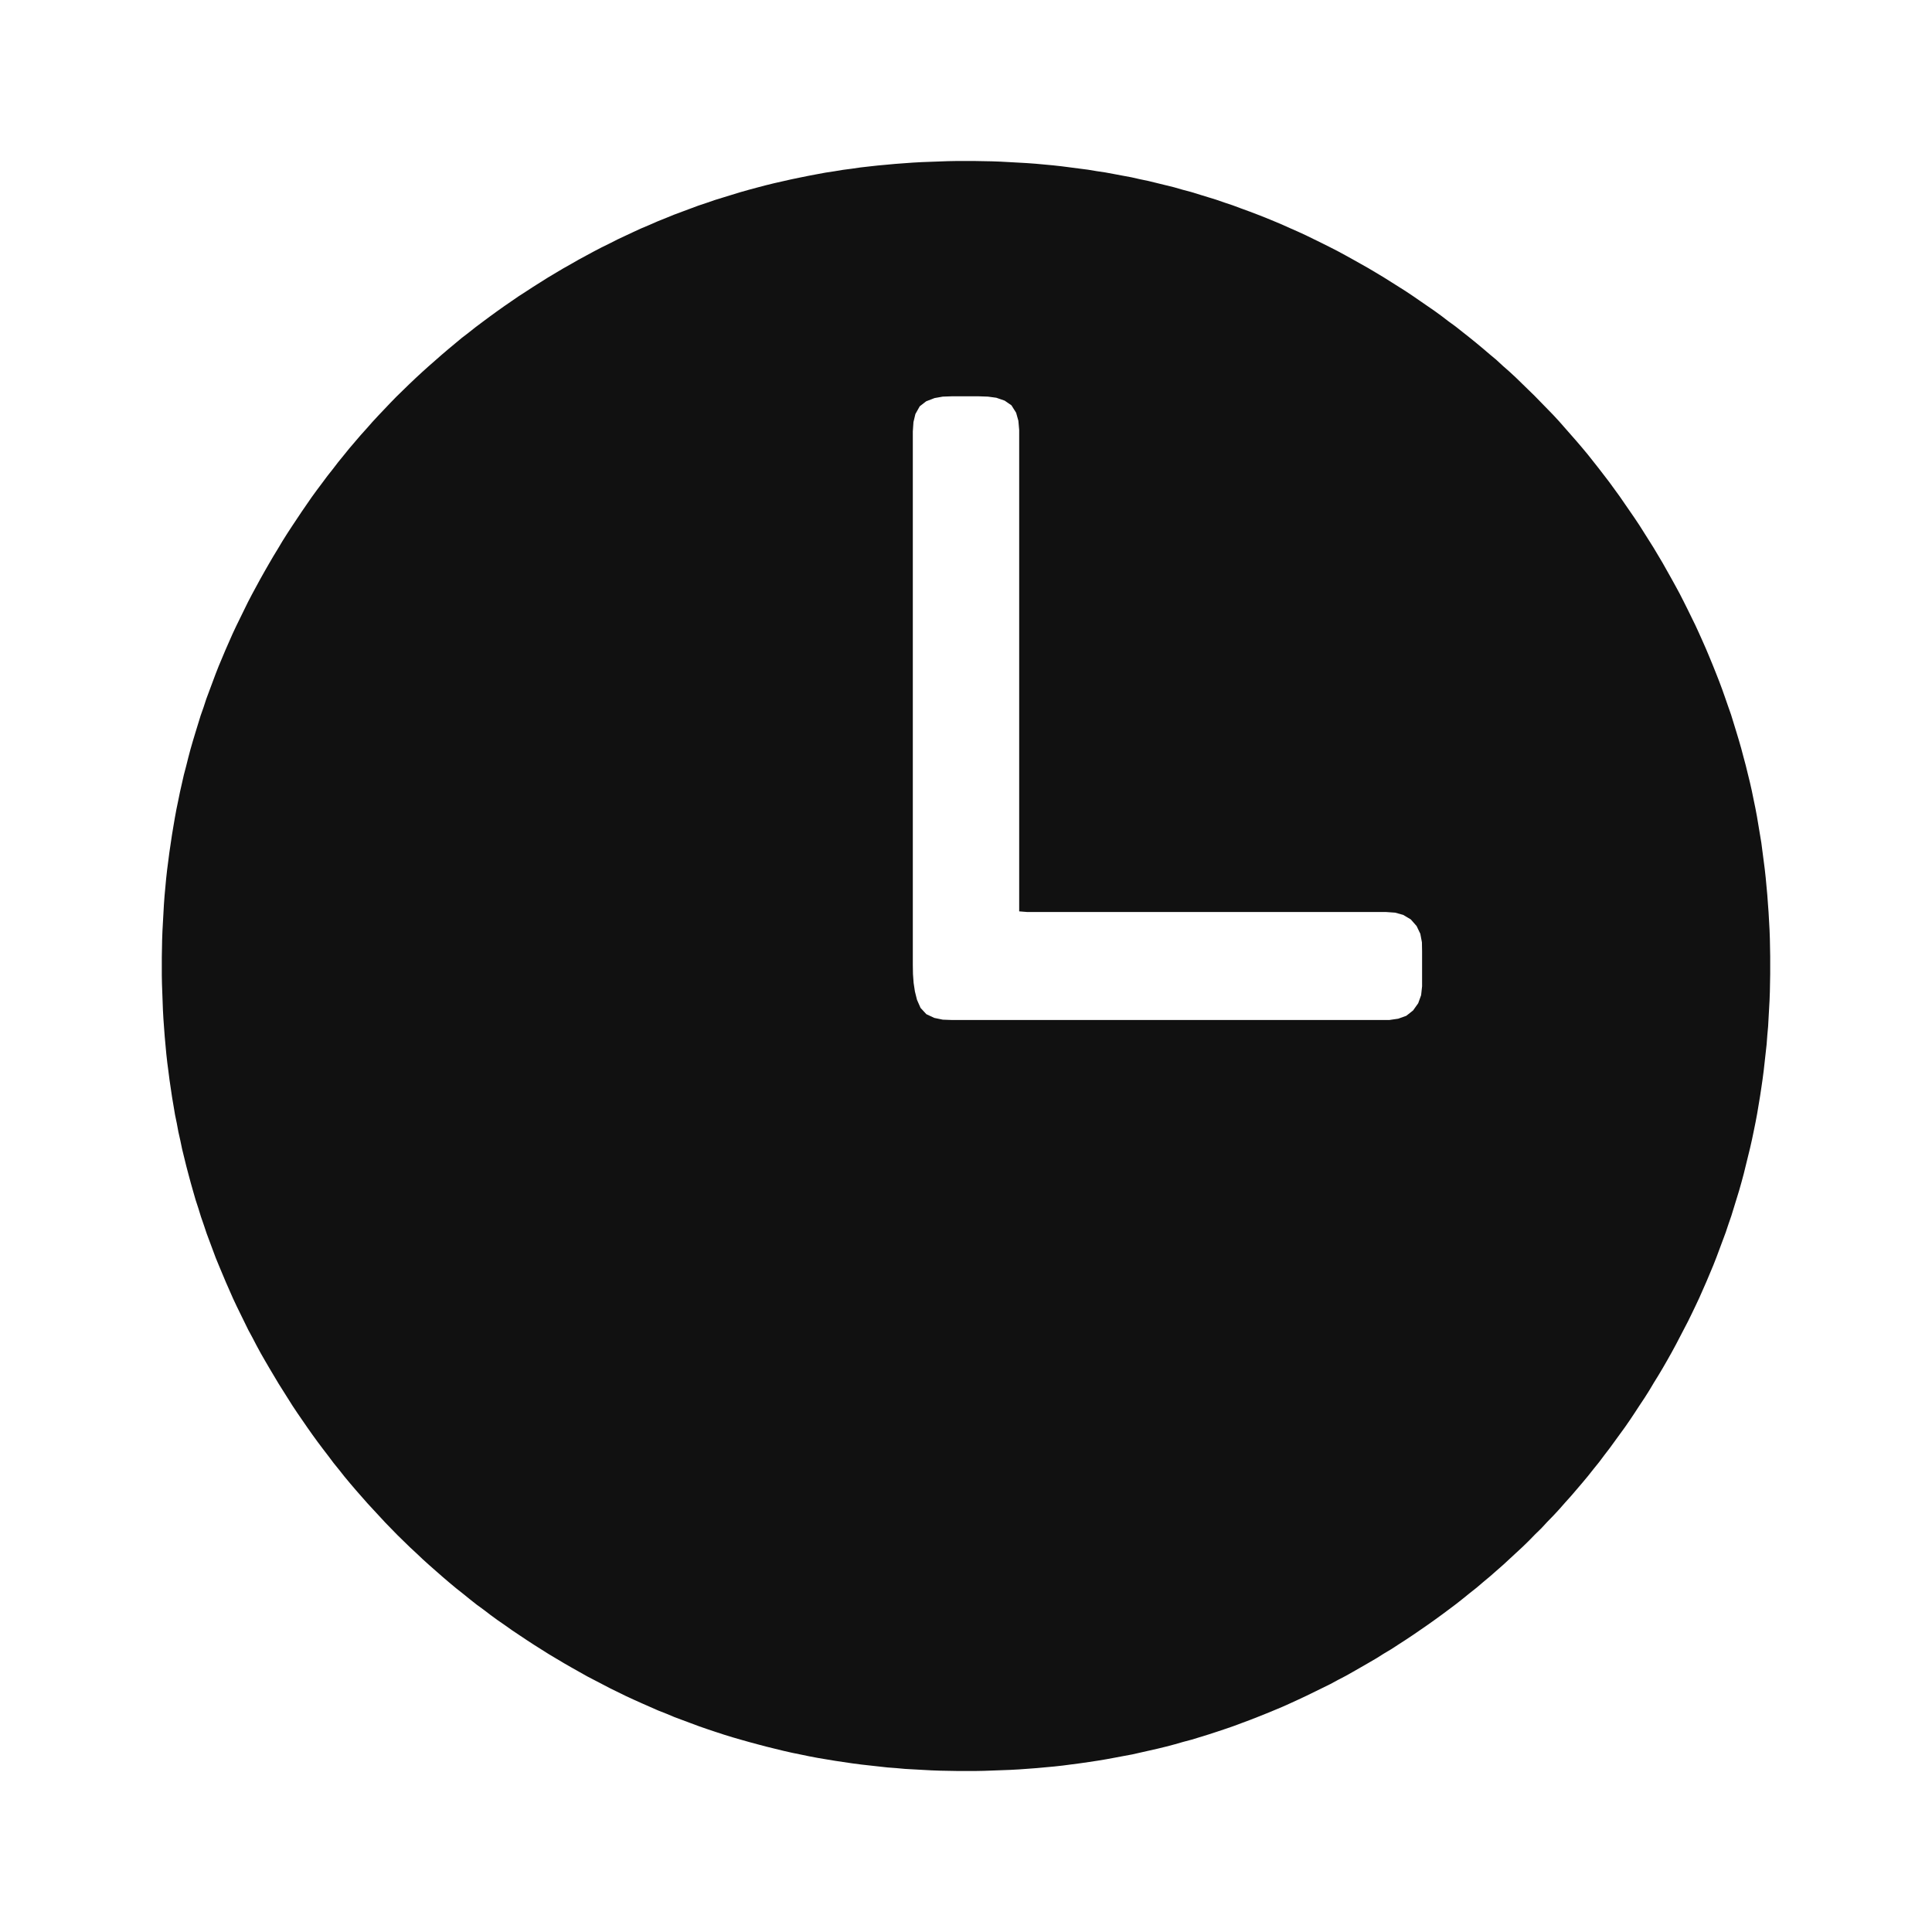
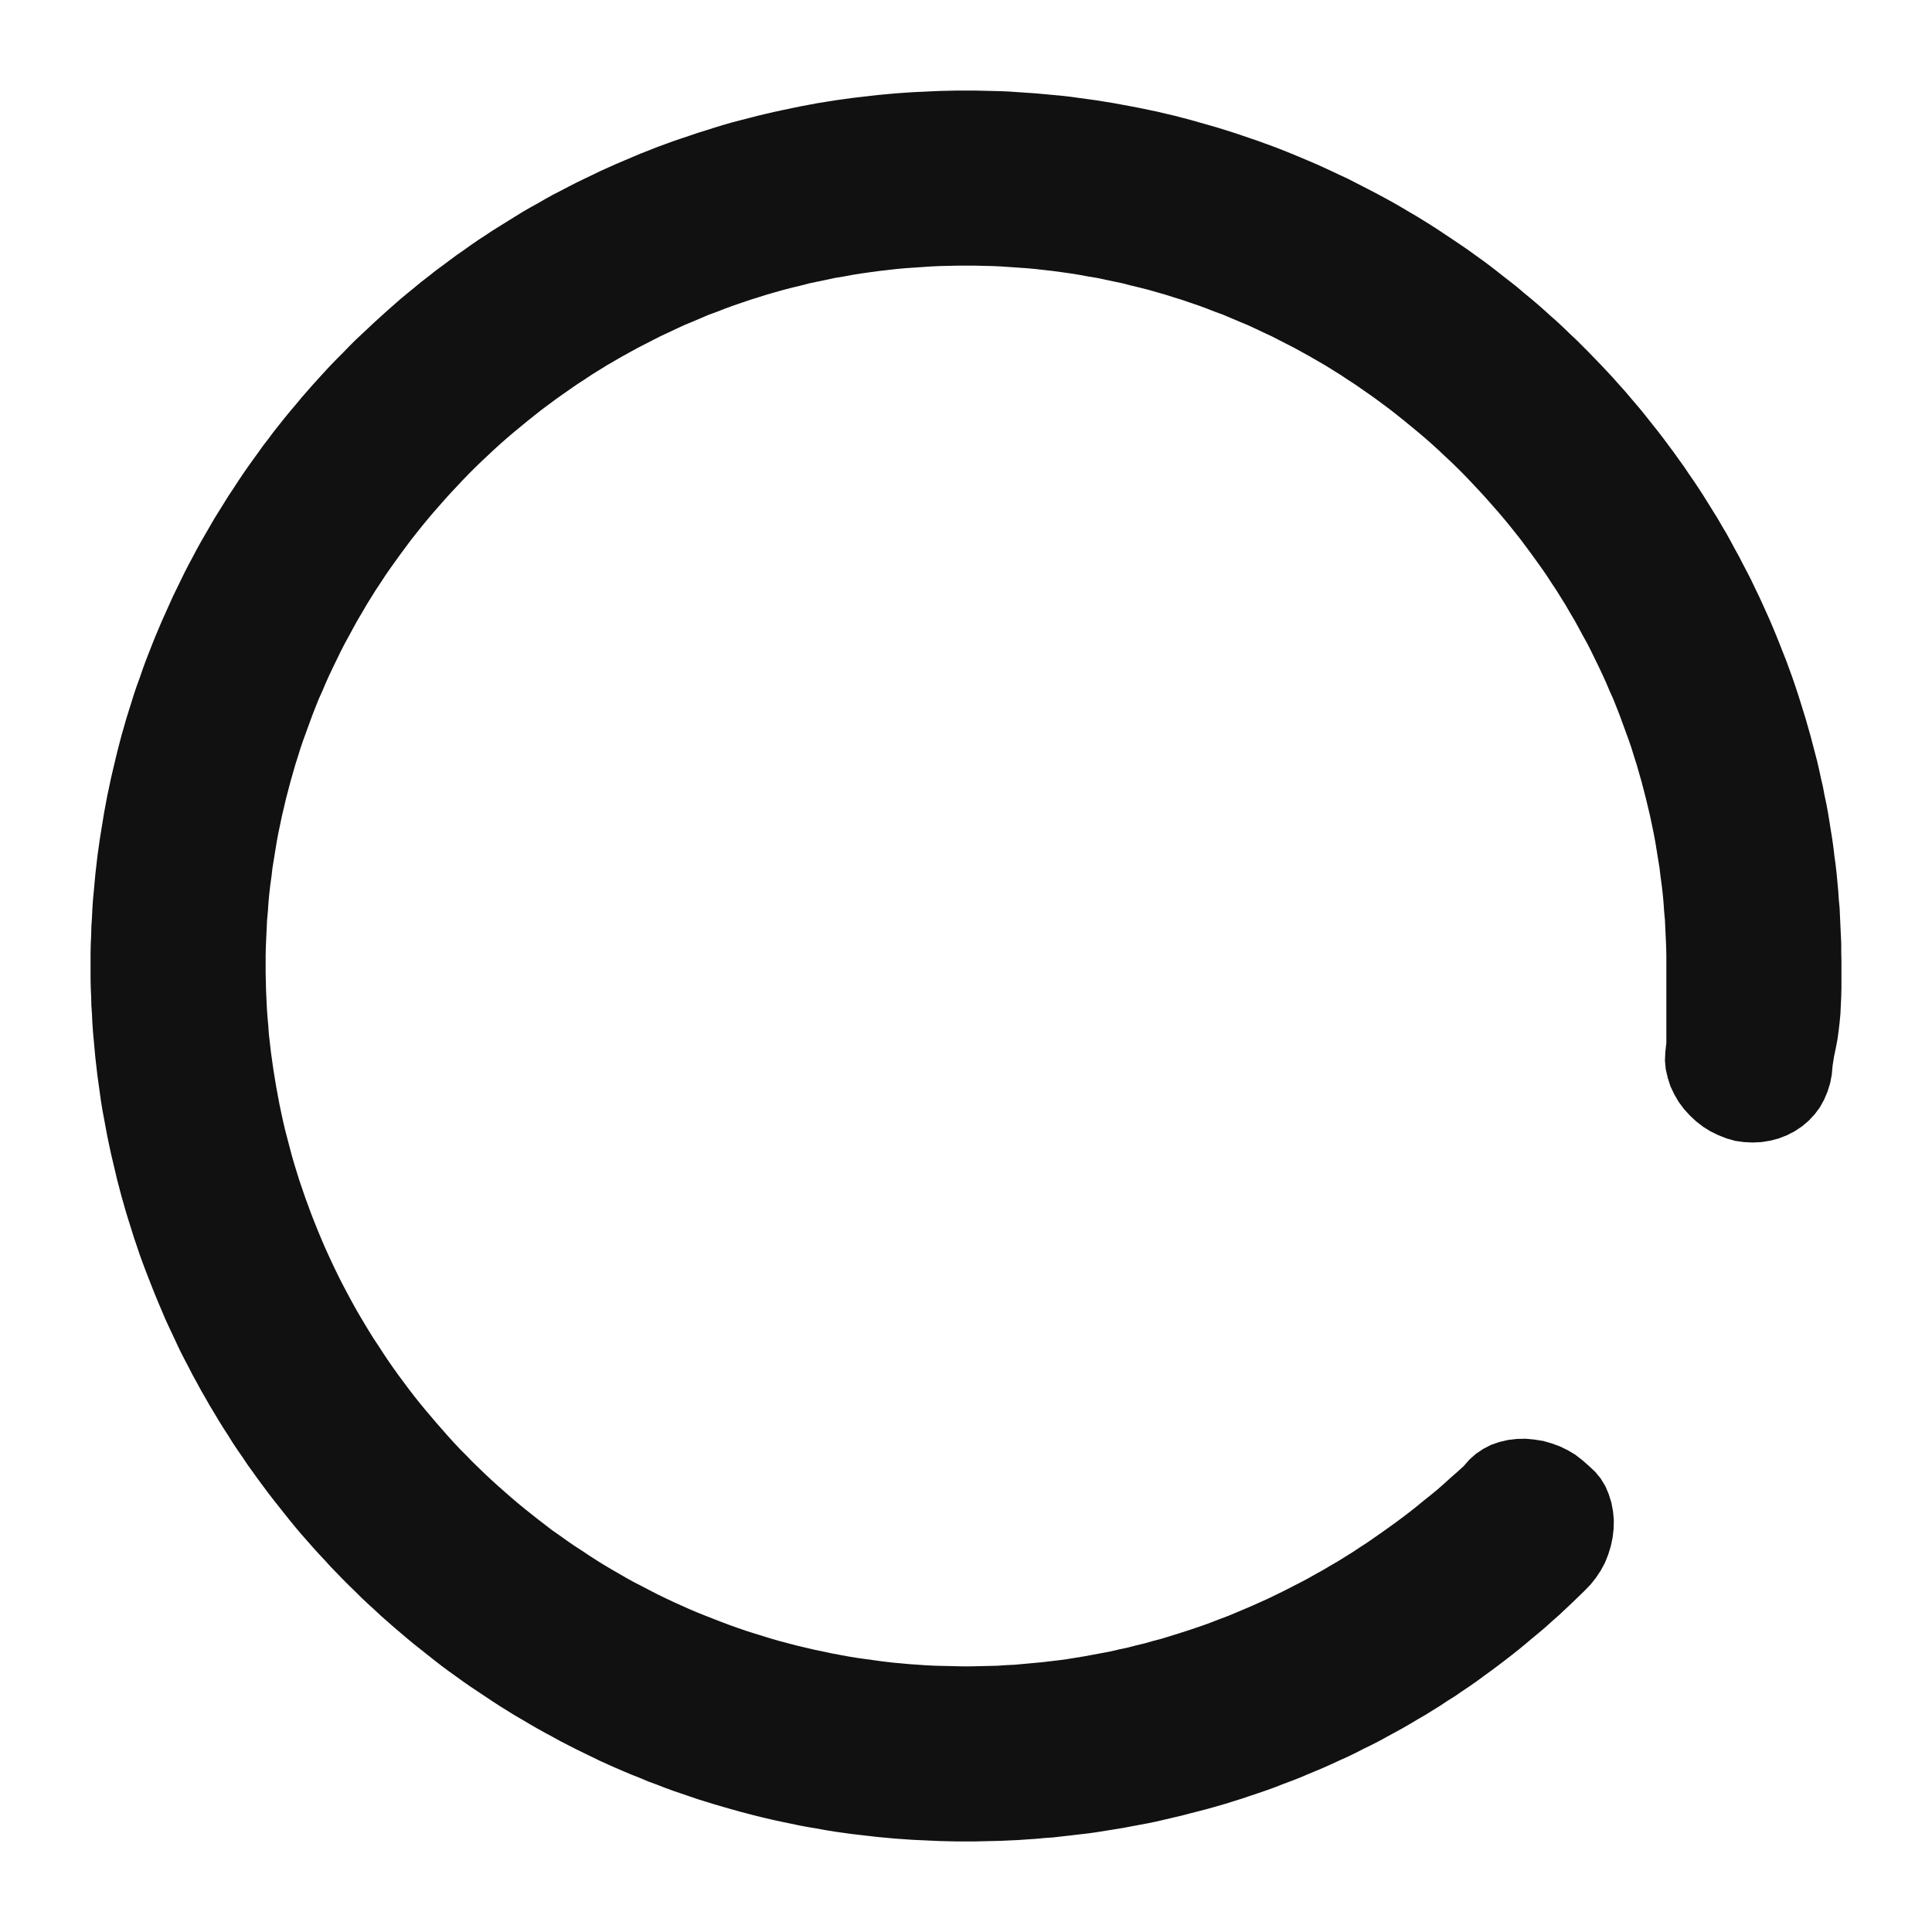
- <svg xmlns="http://www.w3.org/2000/svg" width="22.0" height="22.0" viewBox="0 0 1198.8 1198.8">
-   <path d="M1098.4 599.9L1098.4 605.4L1098.3 610.9L1098.2 616.3L1098.0 621.8L1097.7 627.2L1097.4 632.6L1097.0 638.0L1096.6 643.5L1096.1 648.9L1095.6 654.3L1095.0 659.7L1094.3 665.1L1093.6 670.5L1092.9 675.9L1092.0 681.3L1091.1 686.7L1090.2 692.1L1089.2 697.4L1088.1 702.7L1087.0 708.1L1085.8 713.4L1084.5 718.7L1083.2 724.0L1081.8 729.2L1080.4 734.5L1078.9 739.7L1077.3 745.0L1075.7 750.2L1074.1 755.4L1072.3 760.5L1070.5 765.7L1068.7 770.8L1066.8 775.9L1064.8 781.0L1062.8 786.0L1060.7 791.1L1058.6 796.1L1056.4 801.1L1054.2 806.0L1051.9 811.0L1049.5 815.9L1047.1 820.8L1044.7 825.6L1042.2 830.5L1039.6 835.3L1037.0 840.0L1034.3 844.8L1031.6 849.6L1028.8 854.3L1026.0 859.0L1023.1 863.6L1020.2 868.2L1017.3 872.8L1014.3 877.3L1011.2 881.8L1008.1 886.3L1005.0 890.8L1001.8 895.2L998.6 899.6L995.3 903.9L992.0 908.2L988.6 912.5L985.2 916.8L981.7 921.0L978.2 925.1L974.6 929.2L971.0 933.3L967.4 937.4L963.7 941.4L959.9 945.3L956.1 949.2L952.3 953.1L948.4 956.9L944.5 960.7L940.6 964.5L936.6 968.2L932.5 971.8L928.5 975.5L924.3 979.0L920.2 982.5L916.0 986.0L911.8 989.4L907.5 992.8L903.2 996.2L898.8 999.4L894.5 1002.7L890.1 1005.9L885.6 1009.0L881.1 1012.1L876.6 1015.2L872.1 1018.2L867.5 1021.1L862.9 1024.0L858.3 1026.9L853.6 1029.7L848.9 1032.5L844.1 1035.2L839.3 1037.9L834.6 1040.5L829.8 1043.1L824.9 1045.6L820.1 1048.0L815.2 1050.4L810.3 1052.8L805.3 1055.1L800.3 1057.3L795.4 1059.5L790.4 1061.6L785.3 1063.7L780.2 1065.7L775.2 1067.6L770.0 1069.5L764.9 1071.4L759.8 1073.1L754.6 1074.9L749.4 1076.5L744.2 1078.1L739.0 1079.7L733.7 1081.1L728.5 1082.6L723.2 1083.9L717.9 1085.2L712.6 1086.5L707.3 1087.6L702.0 1088.8L696.6 1089.8L691.3 1090.8L685.9 1091.8L680.5 1092.6L675.1 1093.5L669.7 1094.2L664.3 1094.9L658.9 1095.6L653.5 1096.2L648.1 1096.7L642.7 1097.2L637.2 1097.6L631.8 1097.9L626.4 1098.2L620.9 1098.5L615.5 1098.7L610.1 1098.8L604.6 1098.9L599.1 1098.9L593.6 1098.9L588.1 1098.8L582.7 1098.6L577.2 1098.4L571.8 1098.2L566.4 1097.9L560.9 1097.5L555.5 1097.1L550.1 1096.6L544.6 1096.1L539.2 1095.5L533.9 1094.9L528.4 1094.1L523.0 1093.4L517.6 1092.5L512.3 1091.7L506.9 1090.7L501.6 1089.7L496.2 1088.6L490.9 1087.5L485.6 1086.3L480.3 1085.1L475.0 1083.8L469.7 1082.4L464.5 1081.0L459.2 1079.5L454.0 1077.9L448.8 1076.3L443.6 1074.7L438.4 1072.9L433.3 1071.2L428.2 1069.3L423.1 1067.4L418.0 1065.5L412.9 1063.4L407.9 1061.4L402.9 1059.2L397.9 1057.1L392.9 1054.8L388.0 1052.5L383.1 1050.2L378.2 1047.7L373.3 1045.3L368.5 1042.8L363.7 1040.2L358.9 1037.6L354.2 1034.9L349.4 1032.2L344.7 1029.4L340.0 1026.6L335.4 1023.7L330.8 1020.8L326.2 1017.8L321.7 1014.9L317.2 1011.8L312.7 1008.7L308.2 1005.5L303.8 1002.3L299.5 999.1L295.1 995.8L290.8 992.4L286.5 989.1L282.3 985.6L278.1 982.1L274.0 978.6L269.9 975.0L265.8 971.4L261.8 967.8L257.8 964.1L253.8 960.3L249.9 956.5L246.0 952.7L242.2 948.8L238.5 944.9L234.7 940.9L231.0 936.9L227.4 932.8L223.8 928.8L220.2 924.6L216.7 920.5L213.3 916.3L209.8 912.0L206.5 907.7L203.1 903.4L199.9 899.1L196.6 894.7L193.4 890.3L190.3 885.8L187.2 881.3L184.2 876.8L181.2 872.3L178.2 867.7L175.3 863.1L172.5 858.4L169.7 853.8L166.9 849.0L164.2 844.3L161.5 839.5L158.9 834.7L156.3 829.9L153.8 825.1L151.4 820.2L149.0 815.3L146.6 810.4L144.3 805.5L142.1 800.5L139.9 795.5L137.8 790.5L135.7 785.5L133.7 780.4L131.8 775.3L129.9 770.2L128.0 765.1L126.3 759.9L124.5 754.8L122.9 749.6L121.3 744.4L119.7 739.1L118.2 733.9L116.8 728.6L115.5 723.4L114.1 718.1L112.9 712.8L111.7 707.5L110.6 702.1L109.5 696.8L108.5 691.4L107.6 686.1L106.7 680.7L105.9 675.3L105.1 669.9L104.4 664.5L103.7 659.1L103.1 653.7L102.6 648.3L102.1 642.9L101.7 637.4L101.4 632.0L101.1 626.6L100.8 621.1L100.6 615.7L100.5 610.2L100.4 604.8L100.4 599.3L100.4 593.8L100.5 588.3L100.7 582.9L100.9 577.4L101.1 572.0L101.4 566.6L101.8 561.1L102.2 555.7L102.7 550.2L103.2 544.8L103.8 539.4L104.5 534.1L105.2 528.6L106.0 523.2L106.8 517.8L107.7 512.5L108.6 507.1L109.7 501.8L110.7 496.4L111.9 491.1L113.0 485.8L114.3 480.5L115.6 475.2L117.0 469.9L118.4 464.7L119.9 459.4L121.4 454.2L123.1 449.0L124.7 443.8L126.5 438.6L128.2 433.5L130.1 428.4L132.0 423.3L133.9 418.2L136.0 413.1L138.1 408.1L140.2 403.1L142.4 398.1L144.6 393.1L146.9 388.2L149.3 383.3L151.7 378.4L154.1 373.5L156.7 368.7L159.2 363.9L161.8 359.1L164.5 354.4L167.3 349.6L170.1 344.9L172.9 340.2L175.8 335.6L178.7 331.0L181.6 326.4L184.6 321.9L187.7 317.4L190.8 312.9L193.9 308.5L197.1 304.1L200.4 299.7L203.7 295.4L207.0 291.0L210.4 286.8L213.8 282.5L217.3 278.3L220.8 274.2L224.4 270.1L228.0 266.0L231.7 262.0L235.4 258.0L239.1 254.0L242.9 250.1L246.7 246.2L250.6 242.4L254.5 238.6L258.5 234.9L262.4 231.2L266.5 227.5L270.6 223.9L274.7 220.3L278.8 216.8L283.0 213.3L287.3 209.9L291.5 206.5L295.8 203.1L300.2 199.9L304.5 196.6L308.9 193.4L313.4 190.3L317.9 187.1L322.4 184.1L326.9 181.1L331.5 178.1L336.1 175.2L340.7 172.3L345.4 169.5L350.1 166.7L354.8 164.0L359.6 161.3L364.4 158.6L369.2 156.1L374.0 153.6L378.8 151.1L383.7 148.7L388.6 146.3L393.6 144.0L398.5 141.8L403.5 139.6L408.5 137.4L413.6 135.4L418.6 133.3L423.7 131.4L428.8 129.5L433.9 127.6L439.1 125.8L444.2 124.1L449.4 122.4L454.6 120.8L459.8 119.3L465.1 117.8L470.3 116.4L475.6 115.0L480.9 113.7L486.2 112.4L491.5 111.2L496.9 110.1L502.2 109.0L507.5 108.0L512.9 107.1L518.3 106.2L523.7 105.4L529.1 104.6L534.5 103.9L539.9 103.3L545.3 102.7L550.7 102.1L556.1 101.7L561.6 101.2L567.0 100.9L572.4 100.6L577.9 100.3L583.3 100.1L588.7 100.0L594.2 99.9L599.7 99.9L605.2 99.9L610.7 100.0L616.1 100.2L621.6 100.4L627.0 100.6L632.4 100.9L637.9 101.3L643.3 101.7L648.7 102.2L654.2 102.7L659.6 103.3L664.9 104.0L670.3 104.7L675.8 105.5L681.1 106.3L686.5 107.2L691.9 108.2L697.2 109.2L702.6 110.2L707.9 111.4L713.2 112.6L718.5 113.8L723.8 115.1L729.1 116.5L734.3 118.0L739.6 119.4L744.8 121.0L750.0 122.6L755.2 124.3L760.3 126.0L765.5 127.8L770.6 129.7L775.7 131.6L780.8 133.6L785.8 135.6L790.9 137.7L795.9 139.8L800.8 142.0L805.8 144.3L810.7 146.6L815.6 149.0L820.5 151.4L825.4 153.8L830.2 156.4L835.0 158.9L839.8 161.6L844.5 164.3L849.2 167.0L854.0 169.8L858.6 172.7L863.3 175.5L867.9 178.5L872.4 181.4L876.9 184.4L881.4 187.5L885.9 190.6L890.4 193.8L894.8 197.0L899.1 200.2L903.5 203.5L907.8 206.9L912.0 210.3L916.3 213.7L920.4 217.2L924.6 220.7L928.7 224.3L932.8 227.9L936.8 231.6L940.8 235.3L944.8 239.0L948.7 242.8L952.5 246.7L956.4 250.5L960.1 254.5L963.9 258.4L967.6 262.4L971.2 266.5L974.8 270.5L978.4 274.7L981.9 278.8L985.4 283.0L988.8 287.3L992.2 291.5L995.5 295.9L998.8 300.2L1002.0 304.6L1005.2 309.0L1008.4 313.4L1011.5 317.9L1014.5 322.4L1017.5 327.0L1020.5 331.5L1023.4 336.1L1026.2 340.8L1029.1 345.5L1031.9 350.2L1034.6 354.9L1037.3 359.7L1039.9 364.5L1042.4 369.3L1044.9 374.1L1047.4 378.9L1049.8 383.8L1052.2 388.8L1054.5 393.7L1056.7 398.7L1058.9 403.7L1061.0 408.7L1063.1 413.7L1065.1 418.8L1067.0 423.9L1068.9 429.0L1070.8 434.1L1072.5 439.2L1074.3 444.4L1075.9 449.6L1077.5 454.8L1079.1 460.0L1080.6 465.3L1082.0 470.5L1083.3 475.8L1084.6 481.1L1085.9 486.4L1087.1 491.7L1088.2 497.0L1089.3 502.4L1090.3 507.7L1091.2 513.1L1092.1 518.5L1092.9 523.8L1093.7 529.3L1094.4 534.7L1095.0 540.1L1095.6 545.5L1096.2 550.9L1096.6 556.3L1097.1 561.8L1097.4 567.2L1097.7 572.6L1098.0 578.0L1098.2 583.5L1098.3 588.9L1098.4 594.4L1098.4 599.9ZM566.4 599.9L566.4 605.3L566.4 610.8L566.4 616.2L566.4 621.6L566.4 627.0L566.4 632.5L566.4 637.9L566.4 643.3L566.4 648.8L566.4 654.2L566.4 659.6L566.4 665.0L566.4 670.5L566.4 675.9L566.4 681.3L566.4 686.8L566.4 692.2L566.4 697.6L566.4 703.0L566.4 708.5L566.4 713.9L566.4 719.3L566.4 724.8L566.4 730.2L566.4 735.6L566.4 741.0L566.4 746.5L566.4 751.9L566.4 757.3L566.4 762.8L566.4 768.2L566.4 773.6L566.4 779.1L566.4 784.5L566.4 789.9L566.4 795.3L566.4 800.8L566.4 806.2L566.4 811.6L566.4 817.1L566.4 822.5L566.4 827.9L566.4 833.3L566.4 838.8L566.4 844.2L566.4 849.6L566.4 855.1L566.4 860.5L566.4 865.9L566.4 871.3L566.4 876.8L566.4 882.2L566.4 887.6L566.4 893.1L566.4 898.5L566.4 903.9L566.4 909.3L566.4 914.8L566.4 920.2L566.4 925.6L566.4 931.1L566.8 936.9L568.0 941.9L570.7 946.7L574.7 949.8L579.9 951.8L585.0 952.7L590.8 952.9L596.3 952.9L601.7 952.9L607.1 952.9L613.0 952.7L618.2 952.0L623.4 950.2L627.6 947.3L630.5 942.7L631.9 937.7L632.4 932.0L632.4 926.5L632.4 921.0L632.4 915.6L632.4 910.2L632.4 904.7L632.4 899.3L632.4 893.9L632.4 888.5L632.4 883.0L632.4 877.6L632.4 872.2L632.4 866.7L632.4 861.3L632.4 855.9L632.4 850.5L632.4 845.0L632.4 839.6L632.4 834.2L632.4 828.7L632.4 823.3L632.4 817.9L632.4 812.5L632.4 807.0L632.4 801.6L632.4 796.2L632.4 790.7L632.4 785.3L632.4 779.9L632.4 774.5L632.4 769.0L632.4 763.6L632.4 758.2L632.4 752.7L632.4 747.3L632.4 741.9L632.4 736.5L632.4 731.0L632.4 725.6L632.4 720.2L632.4 714.7L632.4 709.3L632.4 703.9L632.4 698.5L632.4 693.0L632.4 687.6L632.4 682.2L632.4 676.7L632.4 671.3L632.4 665.9L632.4 660.5L632.4 655.0L632.4 649.6L632.4 644.2L632.4 638.7L632.4 633.3L637.4 632.9L642.9 632.9L648.3 632.9L653.7 632.9L659.1 632.9L664.6 632.9L670.0 632.9L675.4 632.9L680.9 632.9L686.3 632.9L691.7 632.9L697.1 632.9L702.6 632.9L708.0 632.9L713.4 632.9L718.9 632.9L724.3 632.9L729.7 632.9L735.1 632.9L740.6 632.9L746.0 632.9L751.4 632.9L756.9 632.9L762.3 632.9L767.7 632.9L773.1 632.9L778.6 632.9L784.0 632.9L789.4 632.9L794.9 632.9L800.3 632.9L805.7 632.9L811.1 632.9L816.6 632.9L822.0 632.9L827.4 632.9L832.9 632.9L838.3 632.9L843.7 632.9L849.1 632.9L854.6 632.9L860.0 632.9L865.7 632.5L870.7 631.1L875.4 628.3L879.0 624.2L881.3 619.4L882.3 614.1L882.4 608.5L882.4 603.1L882.4 597.7L882.4 592.2L882.4 586.8L881.8 581.3L880.0 576.3L876.8 571.8L872.6 568.5L867.6 566.7L862.1 565.9L856.5 565.9L851.1 565.9L845.7 565.9L840.3 565.9L834.8 565.9L829.4 565.9L824.0 565.9L818.5 565.9L813.1 565.9L807.7 565.9L802.3 565.9L796.8 565.9L791.4 565.9L786.0 565.9L780.5 565.9L775.1 565.9L769.7 565.9L764.3 565.9L758.8 565.9L753.4 565.9L748.0 565.9L742.5 565.9L737.1 565.9L731.7 565.9L726.2 565.9L720.8 565.9L715.4 565.9L710.0 565.9L704.5 565.9L699.1 565.9L693.7 565.9L688.2 565.9L682.8 565.9L677.4 565.9L672.0 565.9L666.5 565.9L661.1 565.9L655.7 565.9L650.2 565.9L644.8 565.9L639.4 565.9L634.0 565.9L628.5 565.9L623.1 565.9L617.7 565.9L612.2 565.9L606.8 565.9L601.4 565.9L596.0 565.9L590.5 565.9L585.0 566.1L579.7 567.2L574.8 569.5L571.2 573.4L569.0 578.4L567.7 583.6L566.9 588.9L566.5 594.3L566.4 599.9Z" transform="matrix(1.0 0.0 -0.0 -1.0 0.0 1198.8)" fill="#111111" />
+ <svg xmlns="http://www.w3.org/2000/svg" width="22.0" height="22.0" viewBox="0 0 960.0 960.0">
+   <path d="M480.0 132.0L475.6 132.0L471.3 132.1L466.9 132.2L462.6 132.4L458.2 132.7L453.8 133.0L449.5 133.3L445.2 133.7L440.8 134.2L436.5 134.7L432.1 135.3L427.8 135.9L423.5 136.6L419.2 137.4L414.9 138.1L410.7 139.0L406.4 139.9L402.1 140.8L397.9 141.9L393.7 142.9L389.4 144.0L385.2 145.2L381.0 146.4L376.9 147.7L372.7 149.0L368.6 150.4L364.5 151.8L360.4 153.3L356.3 154.9L352.2 156.4L348.2 158.1L344.2 159.8L340.1 161.5L336.2 163.3L332.2 165.2L328.3 167.0L324.4 169.0L320.5 171.0L316.6 173.0L312.8 175.1L309.0 177.2L305.2 179.4L301.4 181.6L297.7 183.9L294.0 186.2L290.4 188.6L286.7 191.0L283.1 193.5L279.5 196.0L276.0 198.5L272.5 201.1L269.0 203.7L265.6 206.4L262.2 209.1L258.8 211.9L255.4 214.7L252.1 217.5L248.8 220.4L245.6 223.3L242.4 226.3L239.2 229.3L236.1 232.3L233.0 235.4L230.0 238.5L227.0 241.7L224.0 244.9L221.1 248.1L218.2 251.4L215.3 254.7L212.5 258.0L209.7 261.4L207.0 264.8L204.3 268.2L201.7 271.7L199.1 275.2L196.5 278.8L194.0 282.3L191.5 285.9L189.1 289.6L186.7 293.2L184.4 296.9L182.1 300.6L179.9 304.4L177.7 308.1L175.6 311.9L173.5 315.8L171.4 319.6L169.4 323.5L167.5 327.4L165.6 331.3L163.7 335.3L161.9 339.3L160.2 343.3L158.4 347.3L156.8 351.3L155.2 355.4L153.7 359.5L152.2 363.6L150.7 367.7L149.3 371.8L148.0 376.0L146.7 380.1L145.5 384.3L144.3 388.5L143.2 392.7L142.1 396.9L141.1 401.2L140.1 405.4L139.2 409.7L138.3 414.0L137.5 418.3L136.8 422.6L136.1 426.9L135.4 431.2L134.9 435.5L134.3 439.8L133.8 444.2L133.4 448.5L133.1 452.9L132.7 457.2L132.5 461.6L132.3 465.9L132.1 470.3L132.0 474.7L132.0 479.0L132.0 483.4L132.1 487.8L132.2 492.1L132.4 496.5L132.6 500.8L132.9 505.2L133.3 509.6L133.6 513.9L134.1 518.2L134.6 522.6L135.2 526.9L135.8 531.2L136.5 535.5L137.2 539.8L138.0 544.1L138.8 548.4L139.7 552.7L140.6 556.9L141.6 561.2L142.7 565.4L143.8 569.6L144.9 573.8L146.1 578.0L147.4 582.2L148.7 586.4L150.1 590.5L151.5 594.6L153.0 598.7L154.5 602.8L156.1 606.9L157.7 610.9L159.4 615.0L161.1 619.0L162.9 623.0L164.7 626.9L166.6 630.9L168.5 634.8L170.5 638.7L172.5 642.5L174.6 646.4L176.7 650.2L178.9 654.0L181.1 657.7L183.4 661.5L185.7 665.2L188.1 668.8L190.5 672.5L192.9 676.1L195.4 679.7L197.9 683.2L200.5 686.7L203.1 690.2L205.8 693.7L208.5 697.1L211.3 700.5L214.1 703.8L216.9 707.1L219.8 710.4L222.7 713.7L225.6 716.9L228.6 720.1L231.7 723.2L234.7 726.3L237.9 729.4L241.0 732.4L244.2 735.4L247.4 738.3L250.7 741.2L254.0 744.1L257.3 746.9L260.7 749.7L264.1 752.4L267.5 755.1L270.9 757.7L274.4 760.4L278.0 762.9L281.5 765.4L285.1 767.9L288.8 770.3L292.4 772.7L296.1 775.1L299.8 777.4L303.5 779.6L307.3 781.8L311.1 784.0L314.9 786.1L318.8 788.1L322.6 790.1L326.5 792.1L330.4 794.0L334.4 795.9L338.4 797.7L342.4 799.5L346.4 801.2L350.4 802.8L354.5 804.4L358.6 806.0L362.6 807.5L366.8 809.0L370.9 810.4L375.0 811.7L379.2 813.0L383.4 814.3L387.6 815.5L391.8 816.6L396.0 817.7L400.2 818.7L404.5 819.7L408.8 820.6L413.0 821.5L417.3 822.3L421.6 823.1L425.9 823.8L430.2 824.4L434.6 825.0L438.9 825.6L443.2 826.1L447.6 826.5L451.9 826.9L456.3 827.2L460.6 827.5L465.0 827.7L469.3 827.8L473.7 827.9L478.1 828.0L482.4 828.0L486.8 827.9L491.2 827.8L495.5 827.7L499.9 827.4L504.2 827.2L508.6 826.8L512.9 826.4L517.3 826.0L521.6 825.5L525.9 825.0L530.3 824.4L534.6 823.7L538.9 823.0L543.2 822.2L547.5 821.4L551.7 820.6L556.0 819.6L560.2 818.7L564.5 817.6L568.7 816.6L572.9 815.4L577.1 814.3L581.3 813.0L585.5 811.7L589.6 810.4L593.8 809.0L597.9 807.6L602.0 806.1L606.1 804.5L610.1 803.0L614.2 801.3L618.2 799.6L622.2 797.9L626.2 796.1L630.2 794.3L634.1 792.4L638.0 790.5L641.9 788.5L645.8 786.5L649.6 784.5L653.5 782.3L657.3 780.2L661.0 778.0L664.8 775.8L668.5 773.5L672.2 771.2L675.8 768.8L679.5 766.4L683.1 763.9L686.7 761.4L690.2 758.9L693.8 756.3L697.3 753.7L700.7 751.1L704.1 748.4L707.5 745.6L710.9 742.9L714.3 740.1L717.6 737.2L720.8 734.3L724.1 731.4L727.3 728.5L730.2 725.2L733.5 722.3L737.1 719.9L741.0 717.9L745.1 716.5L749.4 715.5L753.7 715.0L758.1 714.9L762.4 715.3L766.8 716.0L771.0 717.2L775.1 718.7L779.0 720.6L782.7 722.8L786.2 725.5L789.5 728.4L792.7 731.4L795.4 734.7L797.7 738.5L799.4 742.5L800.7 746.7L801.5 751.0L801.9 755.3L801.8 759.7L801.3 764.0L800.4 768.3L799.1 772.5L797.5 776.5L795.4 780.4L793.0 784.0L790.3 787.4L787.2 790.6L784.1 793.6L781.0 796.6L777.8 799.6L774.6 802.6L771.3 805.5L768.1 808.4L764.8 811.2L761.4 814.0L758.1 816.8L754.7 819.6L751.3 822.3L747.8 825.0L744.4 827.6L740.9 830.2L737.3 832.8L733.8 835.4L730.2 837.9L726.6 840.3L723.0 842.8L719.3 845.1L715.7 847.5L712.0 849.8L708.3 852.1L704.5 854.3L700.8 856.5L697.0 858.7L693.2 860.8L689.3 862.9L685.5 865.0L681.6 867.0L677.7 868.9L673.8 870.9L669.9 872.8L665.9 874.6L662.0 876.4L658.0 878.2L654.0 879.9L649.9 881.6L645.9 883.3L641.8 884.9L637.8 886.4L633.7 888.0L629.6 889.5L625.5 890.9L621.3 892.3L617.2 893.7L613.0 895.0L608.9 896.3L604.7 897.5L600.5 898.7L596.3 899.8L592.0 900.9L587.8 902.0L583.6 903.0L579.3 904.0L575.1 905.0L570.8 905.9L566.5 906.7L562.2 907.5L558.0 908.3L553.7 909.0L549.3 909.7L545.0 910.4L540.7 911.0L536.4 911.5L532.1 912.0L527.7 912.5L523.4 913.0L519.0 913.3L514.7 913.7L510.3 914.0L506.0 914.3L501.6 914.5L497.3 914.7L492.9 914.8L488.5 914.9L484.2 915.0L479.8 915.0L475.4 915.0L471.0 914.9L466.7 914.8L462.3 914.6L458.0 914.4L453.6 914.2L449.3 913.9L444.9 913.6L440.6 913.2L436.2 912.8L431.9 912.3L427.5 911.8L423.2 911.3L418.9 910.7L414.6 910.1L410.3 909.4L406.0 908.6L401.7 907.9L397.4 907.1L393.1 906.2L388.8 905.3L384.6 904.4L380.3 903.4L376.1 902.4L371.9 901.3L367.7 900.2L363.4 899.0L359.2 897.8L355.1 896.6L350.9 895.3L346.7 894.0L342.6 892.6L338.5 891.2L334.4 889.8L330.3 888.3L326.2 886.7L322.1 885.2L318.1 883.5L314.0 881.9L310.0 880.2L306.0 878.5L302.0 876.7L298.0 874.9L294.1 873.0L290.2 871.1L286.3 869.2L282.4 867.2L278.5 865.2L274.7 863.1L270.8 861.0L267.0 858.9L263.2 856.7L259.5 854.5L255.7 852.3L252.0 850.0L248.3 847.7L244.6 845.3L241.0 842.9L237.4 840.5L233.8 838.1L230.2 835.6L226.6 833.0L223.1 830.5L219.6 827.9L216.1 825.2L212.7 822.5L209.3 819.8L205.9 817.1L202.5 814.3L199.2 811.5L195.9 808.7L192.6 805.8L189.3 802.9L186.1 799.9L182.9 797.0L179.7 794.0L176.6 790.9L173.5 787.9L170.4 784.8L167.4 781.7L164.3 778.5L161.4 775.3L158.4 772.1L155.5 768.9L152.6 765.6L149.7 762.3L146.9 759.0L144.1 755.6L141.4 752.2L138.7 748.8L136.0 745.4L133.3 741.9L130.7 738.4L128.1 734.9L125.6 731.4L123.0 727.8L120.6 724.2L118.1 720.6L115.7 717.0L113.4 713.3L111.0 709.6L108.7 705.9L106.5 702.2L104.2 698.4L102.1 694.7L99.9 690.9L97.8 687.0L95.7 683.2L93.7 679.3L91.7 675.5L89.7 671.6L87.8 667.6L86.0 663.7L84.1 659.7L82.3 655.8L80.6 651.8L78.9 647.8L77.2 643.7L75.6 639.7L74.0 635.6L72.4 631.5L70.9 627.5L69.4 623.4L68.0 619.2L66.6 615.1L65.3 610.9L64.0 606.8L62.7 602.6L61.5 598.4L60.3 594.2L59.2 590.0L58.1 585.8L57.1 581.5L56.1 577.3L55.1 573.0L54.2 568.8L53.3 564.5L52.5 560.2L51.7 555.9L50.9 551.6L50.2 547.3L49.6 543.0L49.0 538.7L48.4 534.4L47.9 530.0L47.4 525.7L47.0 521.4L46.6 517.0L46.2 512.7L45.9 508.3L45.7 503.9L45.4 499.6L45.3 495.3L45.1 490.9L45.0 486.5L45.0 482.2L45.0 477.8L45.0 473.4L45.1 469.0L45.3 464.7L45.4 460.3L45.7 456.0L45.9 451.6L46.2 447.2L46.6 442.9L47.0 438.6L47.4 434.2L47.9 429.9L48.4 425.5L49.0 421.2L49.6 416.9L50.3 412.6L51.0 408.3L51.7 404.0L52.5 399.7L53.3 395.4L54.2 391.2L55.1 386.9L56.1 382.6L57.1 378.4L58.1 374.2L59.2 369.9L60.3 365.7L61.5 361.5L62.7 357.3L64.0 353.1L65.3 349.0L66.6 344.8L68.0 340.7L69.5 336.6L70.9 332.5L72.4 328.4L74.0 324.3L75.6 320.2L77.2 316.2L78.9 312.2L80.6 308.2L82.4 304.2L84.2 300.2L86.0 296.2L87.9 292.3L89.8 288.4L91.7 284.5L93.7 280.6L95.8 276.7L97.8 272.9L99.9 269.1L102.1 265.3L104.3 261.5L106.5 257.7L108.8 254.0L111.1 250.3L113.4 246.6L115.8 243.0L118.2 239.3L120.6 235.7L123.1 232.1L125.6 228.6L128.2 225.0L130.7 221.5L133.4 218.0L136.0 214.5L138.7 211.1L141.4 207.7L144.2 204.3L147.0 201.0L149.8 197.6L152.7 194.3L155.5 191.1L158.5 187.8L161.4 184.6L164.4 181.4L167.4 178.3L170.5 175.2L173.5 172.1L176.6 169.0L179.8 166.0L183.0 163.0L186.2 160.0L189.4 157.1L192.6 154.2L195.9 151.3L199.2 148.4L202.6 145.6L205.9 142.9L209.3 140.1L212.8 137.4L216.2 134.7L219.7 132.1L223.2 129.5L226.7 126.9L230.3 124.4L233.8 121.9L237.4 119.4L241.1 117.0L244.7 114.6L248.4 112.3L252.1 110.0L255.8 107.7L259.5 105.4L263.3 103.2L267.1 101.1L270.9 98.9L274.7 96.8L278.6 94.8L282.4 92.8L286.3 90.8L290.2 88.9L294.2 87.0L298.1 85.1L302.1 83.3L306.1 81.5L310.1 79.8L314.1 78.1L318.1 76.4L322.2 74.8L326.2 73.2L330.3 71.7L334.4 70.2L338.5 68.8L342.7 67.4L346.8 66.0L351.0 64.7L355.1 63.4L359.3 62.1L363.5 60.9L367.7 59.8L372.0 58.7L376.2 57.6L380.4 56.6L384.7 55.6L388.9 54.7L393.2 53.8L397.5 52.9L401.8 52.1L406.0 51.3L410.4 50.6L414.7 49.9L419.0 49.3L423.3 48.7L427.6 48.2L432.0 47.7L436.3 47.2L440.6 46.8L445.0 46.4L449.3 46.1L453.7 45.8L458.1 45.6L462.4 45.4L466.8 45.2L471.1 45.1L475.5 45.0L479.9 45.0L484.3 45.0L488.6 45.1L493.0 45.2L497.3 45.3L501.7 45.5L506.0 45.8L510.4 46.1L514.8 46.4L519.1 46.8L523.4 47.2L527.8 47.6L532.1 48.1L536.4 48.7L540.8 49.3L545.1 49.9L549.4 50.6L553.7 51.3L558.0 52.1L562.3 52.9L566.5 53.7L570.8 54.6L575.1 55.5L579.3 56.5L583.6 57.5L587.8 58.6L592.0 59.7L596.2 60.9L600.4 62.1L604.6 63.3L608.8 64.6L612.9 65.9L617.1 67.3L621.2 68.7L625.3 70.1L629.4 71.6L633.5 73.1L637.6 74.7L641.6 76.3L645.7 78.0L649.7 79.7L653.7 81.4L657.7 83.2L661.6 85.0L665.6 86.9L669.5 88.7L673.4 90.7L677.3 92.7L681.2 94.7L685.0 96.7L688.9 98.8L692.7 100.9L696.5 103.1L700.2 105.3L704.0 107.5L707.7 109.8L711.4 112.1L715.1 114.5L718.7 116.9L722.3 119.3L726.0 121.8L729.5 124.2L733.1 126.8L736.6 129.3L740.1 131.9L743.6 134.6L747.0 137.3L750.5 140.0L753.9 142.7L757.2 145.5L760.6 148.3L763.9 151.1L767.2 154.0L770.4 156.9L773.7 159.8L776.9 162.8L780.0 165.8L783.2 168.8L786.3 171.9L789.4 175.0L792.4 178.1L795.4 181.2L798.4 184.4L801.4 187.6L804.3 190.9L807.2 194.1L810.0 197.4L812.9 200.8L815.7 204.1L818.4 207.5L821.1 210.9L823.8 214.3L826.5 217.8L829.1 221.3L831.7 224.8L834.2 228.3L836.8 231.9L839.2 235.5L841.7 239.1L844.1 242.7L846.5 246.4L848.8 250.1L851.1 253.8L853.4 257.5L855.6 261.3L857.8 265.0L859.9 268.8L862.0 272.7L864.1 276.5L866.1 280.4L868.1 284.2L870.1 288.1L872.0 292.1L873.9 296.0L875.7 299.9L877.5 303.9L879.3 307.9L881.0 311.9L882.7 316.0L884.3 320.0L885.9 324.1L887.5 328.1L889.0 332.2L890.5 336.3L891.9 340.4L893.3 344.6L894.6 348.7L895.9 352.9L897.2 357.1L898.4 361.3L899.6 365.5L900.7 369.7L901.8 373.9L902.9 378.1L903.9 382.4L904.8 386.6L905.8 390.9L906.6 395.2L907.5 399.4L908.3 403.7L909.0 408.0L909.7 412.4L910.4 416.7L911.0 421.0L911.5 425.3L912.1 429.6L912.6 434.0L913.0 438.3L913.4 442.6L913.7 447.0L914.1 451.3L914.3 455.7L914.5 460.1L914.7 464.4L914.9 468.8L914.9 473.1L915.0 477.5L915.0 482.0L915.0 486.4L915.0 490.7L914.9 495.0L914.7 499.4L914.5 503.7L914.1 508.0L913.6 512.3L913.0 516.6L912.2 520.8L911.3 525.1L910.6 529.6L910.2 534.0L909.4 538.2L908.1 542.4L906.4 546.4L904.3 550.2L901.7 553.7L898.7 556.9L895.4 559.7L891.8 562.1L887.9 564.1L883.8 565.7L879.6 566.8L875.3 567.5L870.9 567.7L866.6 567.5L862.2 566.9L858.0 565.7L853.9 564.1L850.0 562.2L846.3 559.9L842.8 557.2L839.6 554.2L836.7 551.0L834.1 547.5L831.9 543.7L830.0 539.7L828.7 535.6L827.7 531.3L827.3 527.0L827.5 522.7L828.0 518.3L828.0 513.9L828.0 509.6L828.0 505.2L828.0 500.9L828.0 496.5L828.0 492.2L828.0 487.8L828.0 483.4L828.0 479.0L828.0 474.7L827.9 470.3L827.7 465.9L827.5 461.6L827.3 457.2L826.9 452.9L826.6 448.5L826.2 444.2L825.7 439.8L825.1 435.5L824.6 431.2L823.9 426.9L823.2 422.6L822.5 418.3L821.7 414.0L820.8 409.7L819.9 405.4L818.9 401.2L817.9 397.0L816.8 392.7L815.7 388.5L814.5 384.3L813.3 380.1L812.0 376.0L810.7 371.8L809.3 367.7L807.8 363.6L806.3 359.5L804.8 355.4L803.2 351.3L801.6 347.3L799.8 343.3L798.1 339.3L796.3 335.3L794.4 331.3L792.5 327.4L790.6 323.5L788.6 319.6L786.5 315.8L784.4 311.9L782.3 308.1L780.1 304.4L777.9 300.6L775.6 296.9L773.3 293.2L770.9 289.6L768.5 285.9L766.0 282.3L763.5 278.8L760.9 275.2L758.3 271.7L755.7 268.2L753.0 264.8L750.3 261.4L747.5 258.0L744.7 254.7L741.8 251.4L738.9 248.1L736.0 244.9L733.0 241.7L730.0 238.5L727.0 235.4L723.9 232.3L720.8 229.3L717.6 226.3L714.4 223.3L711.2 220.4L707.9 217.5L704.6 214.7L701.2 211.9L697.8 209.1L694.4 206.4L691.0 203.7L687.5 201.1L684.0 198.5L680.5 196.0L676.9 193.5L673.3 191.0L669.6 188.6L666.0 186.2L662.3 183.9L658.6 181.6L654.8 179.4L651.0 177.2L647.2 175.1L643.4 173.0L639.5 171.0L635.6 169.0L631.7 167.0L627.8 165.2L623.8 163.3L619.9 161.5L615.8 159.8L611.8 158.1L607.8 156.4L603.7 154.9L599.6 153.3L595.5 151.8L591.4 150.4L587.3 149.0L583.1 147.7L579.0 146.4L574.8 145.2L570.6 144.0L566.3 142.9L562.1 141.9L557.9 140.8L553.6 139.9L549.3 139.0L545.1 138.1L540.8 137.4L536.5 136.6L532.2 135.9L527.9 135.3L523.5 134.7L519.2 134.2L514.8 133.7L510.5 133.3L506.2 133.0L501.8 132.7L497.4 132.4L493.1 132.2L488.7 132.1L484.4 132.0L480.0 132.0Z" fill="#111111" fill-rule="evenodd" />
</svg>
